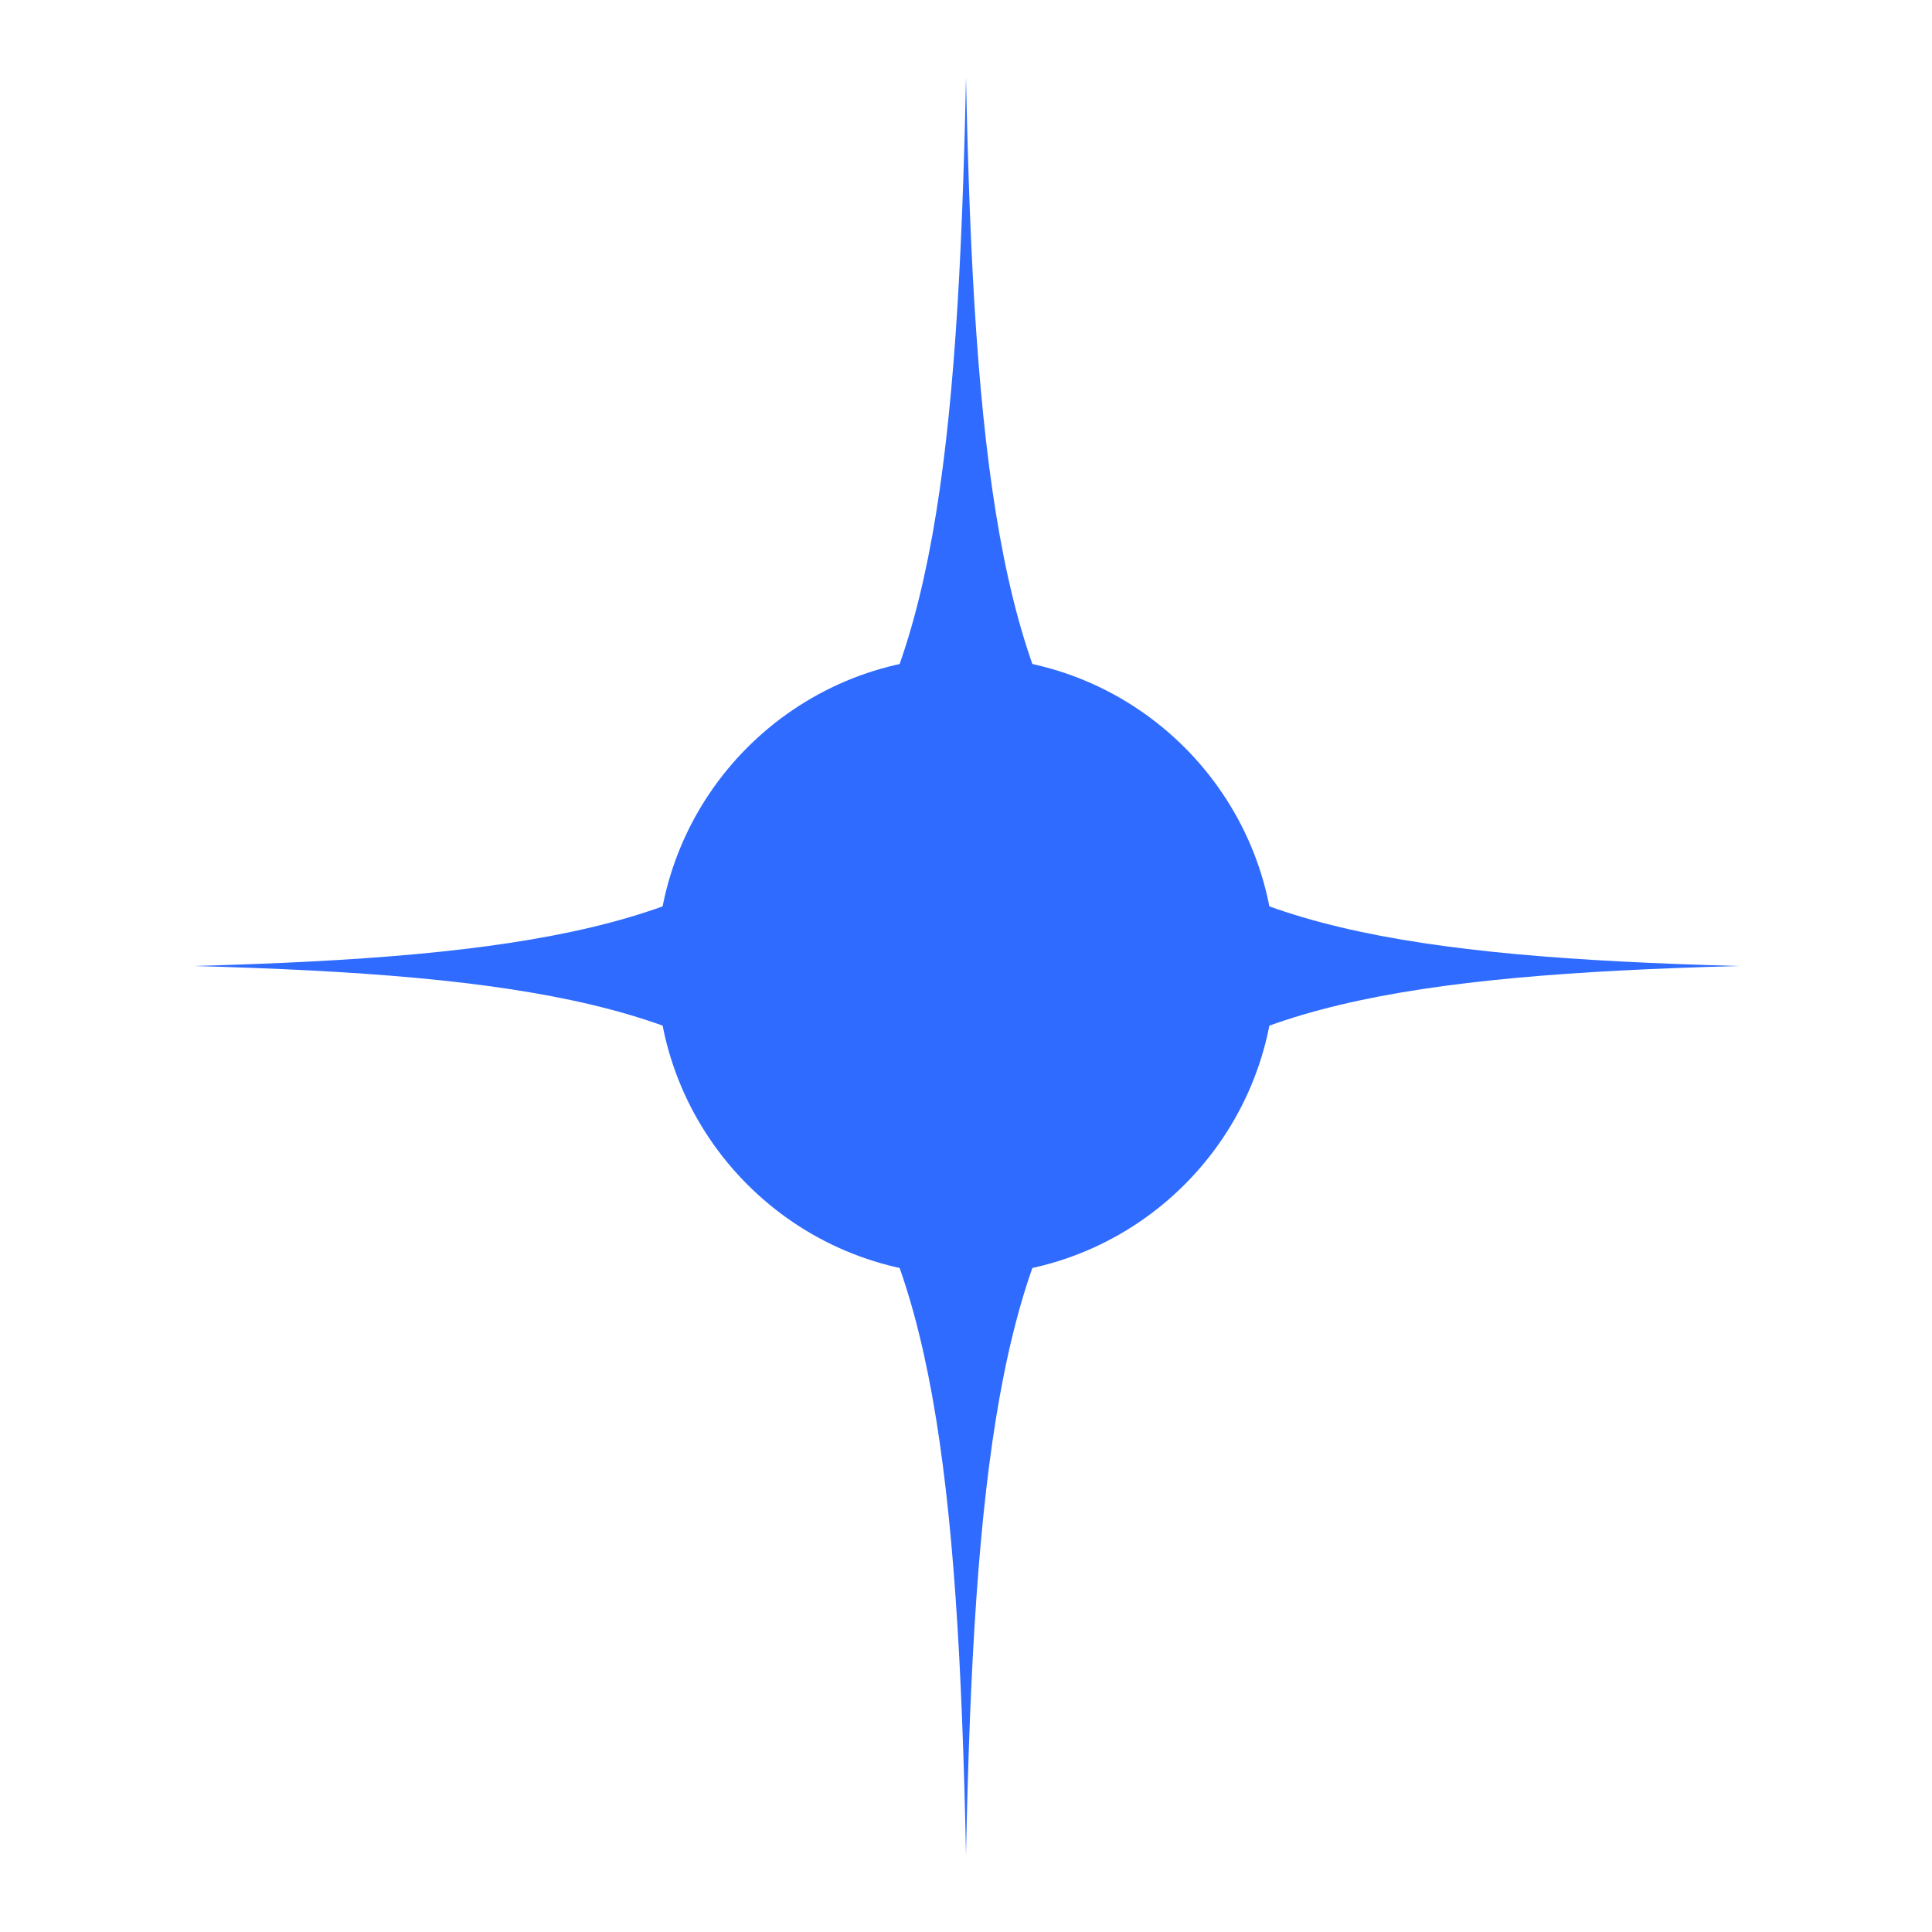
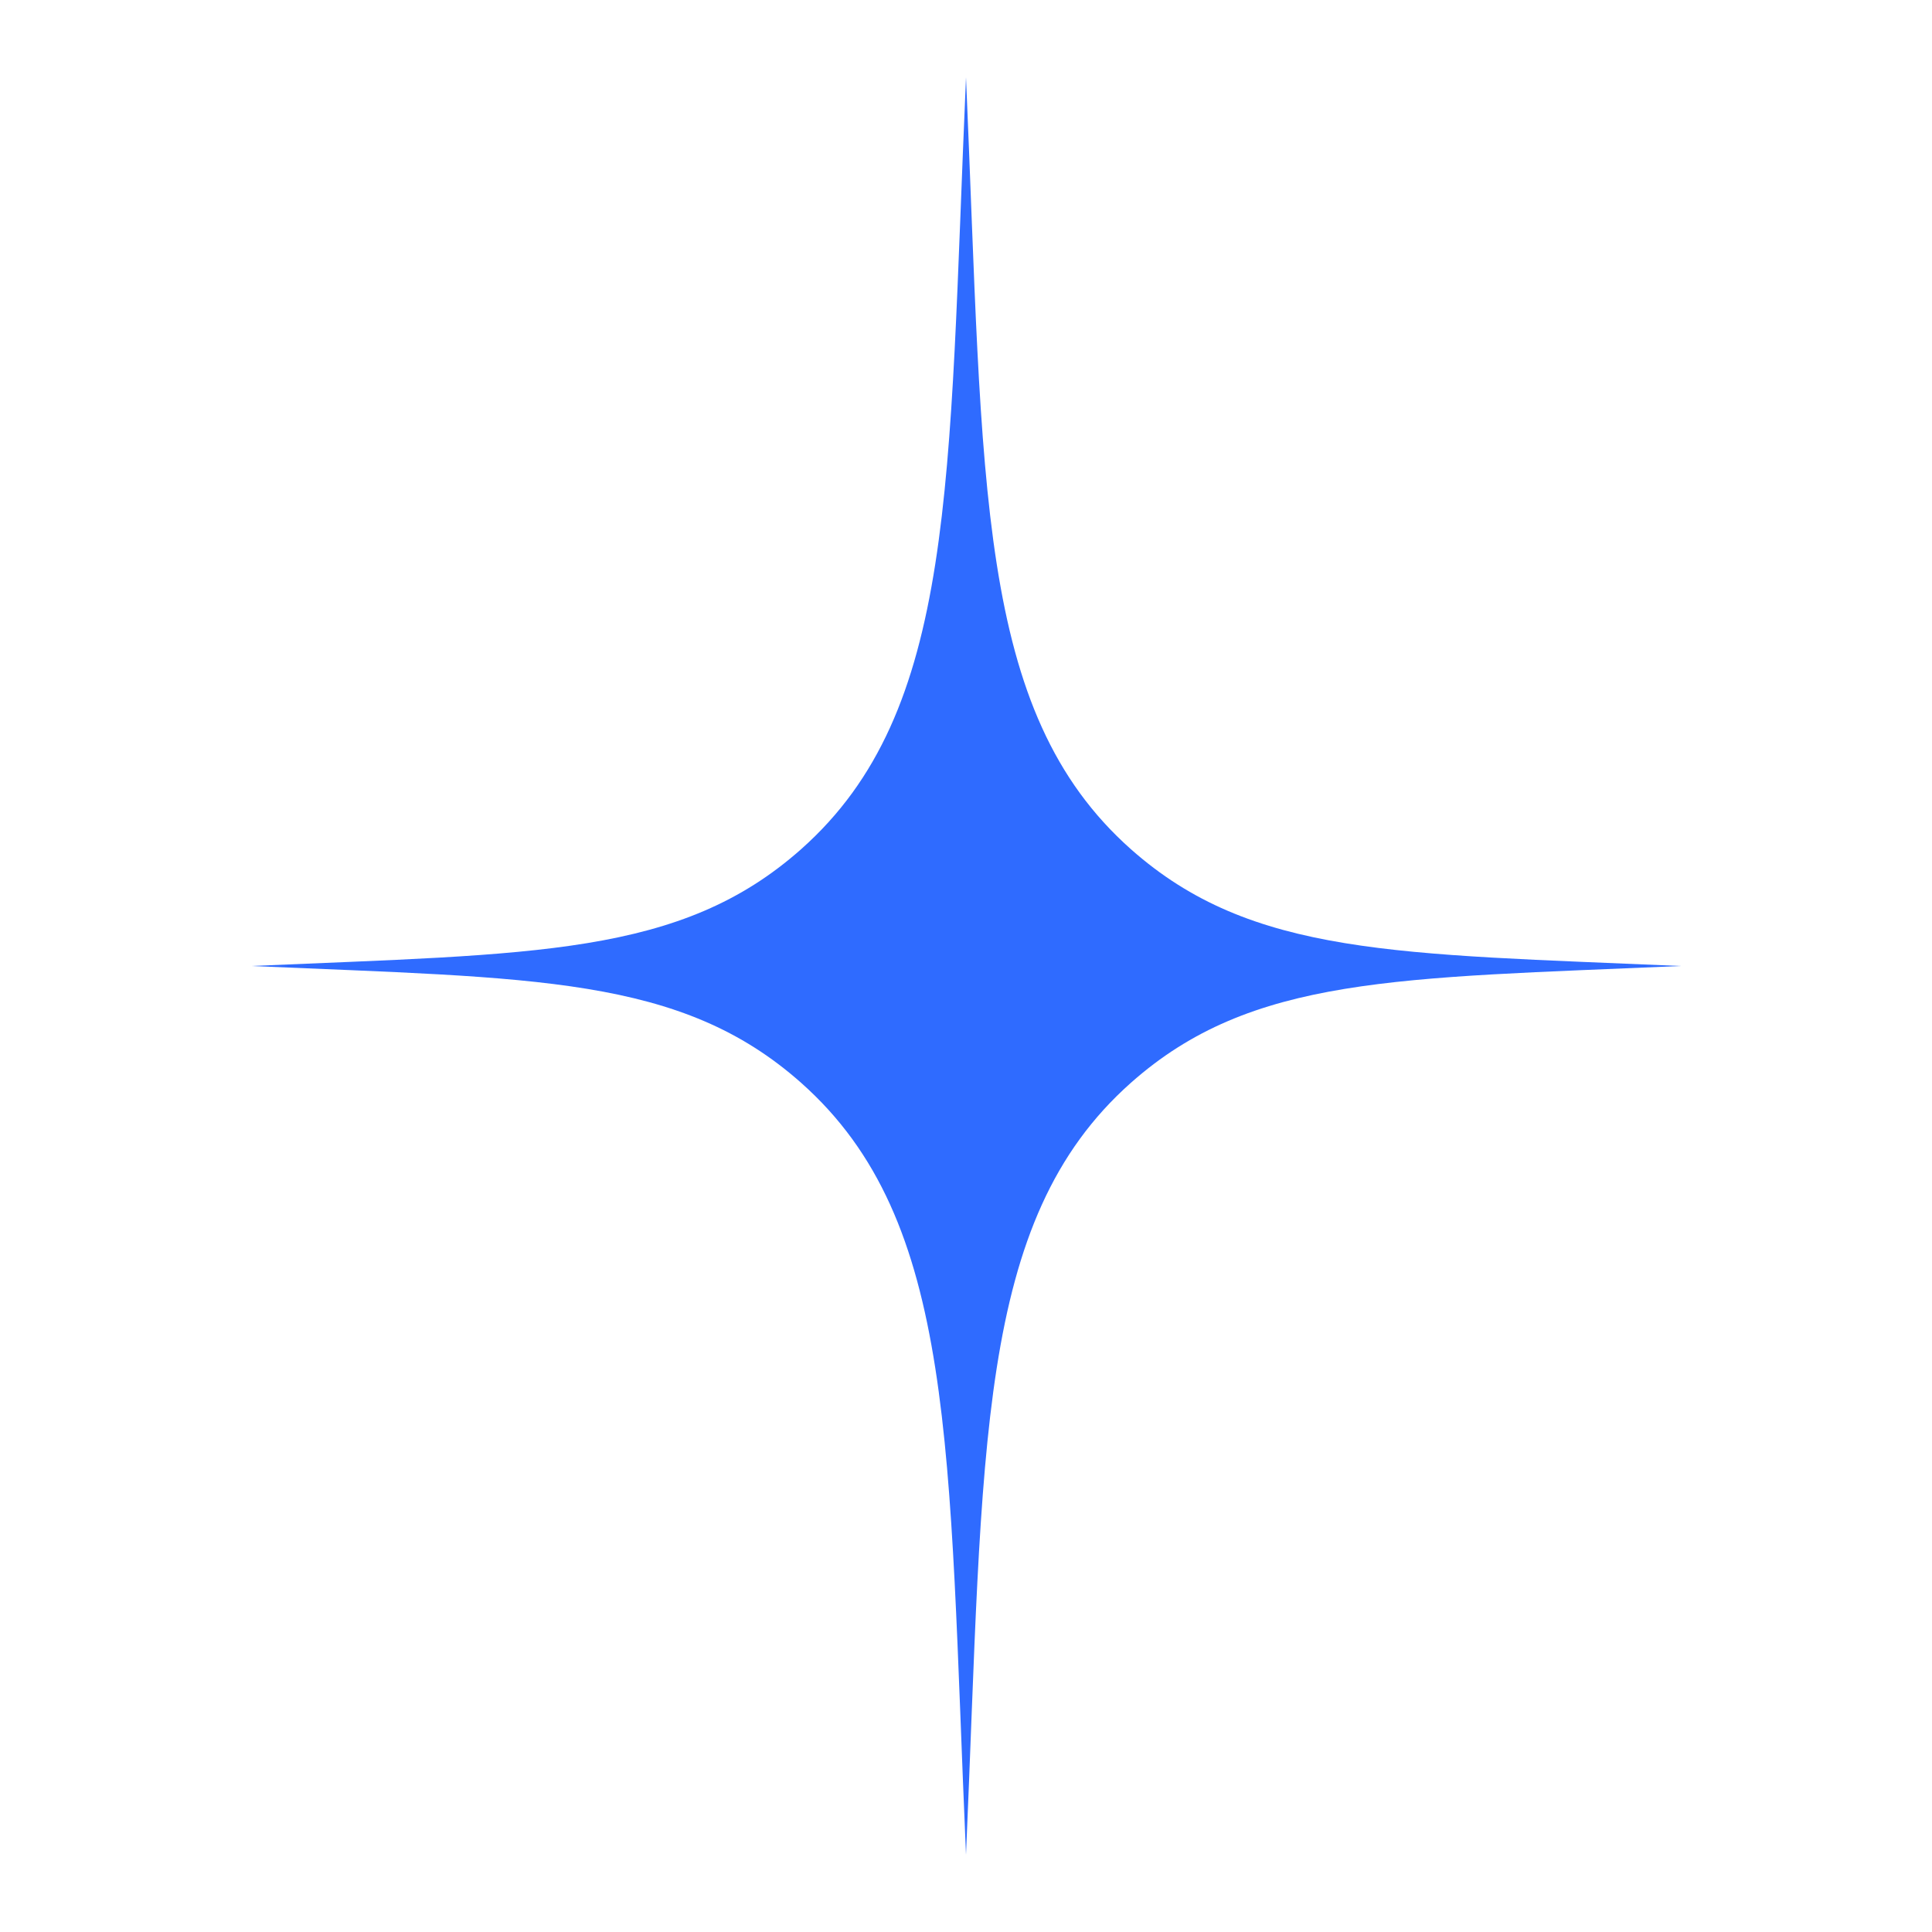
<svg xmlns="http://www.w3.org/2000/svg" width="512" height="512" viewBox="0 0 512 512">
  <g transform="scale(5.12)">
-     <path d="M50,4 C50.8,43.56 55.6,49.08 90,50 C55.6,50.92 50.8,56.44 50,96 C49.2,56.44 44.4,50.92 10,50 C44.4,49.08 49.2,43.56 50,4Z" fill="#2f6bff" />
-     <circle cx="50" cy="50" r="16" fill="#2f6bff" />
+     <path d="M50,4 C50.92,25.08 50.48,36.8 58.53,43.95 C64.78,49.5 72.33,49.36 87,50 C72.33,50.64 64.78,50.5 58.53,56.05 C50.48,63.2 50.92,74.92 50,96 C49.08,74.92 49.52,63.2 41.47,56.05 C35.22,50.5 27.67,50.64 13,50 C27.67,49.36 35.22,49.5 41.47,43.95 C49.52,36.8 49.08,25.08 50,4Z" fill="#2f6bff" />
  </g>
</svg>
